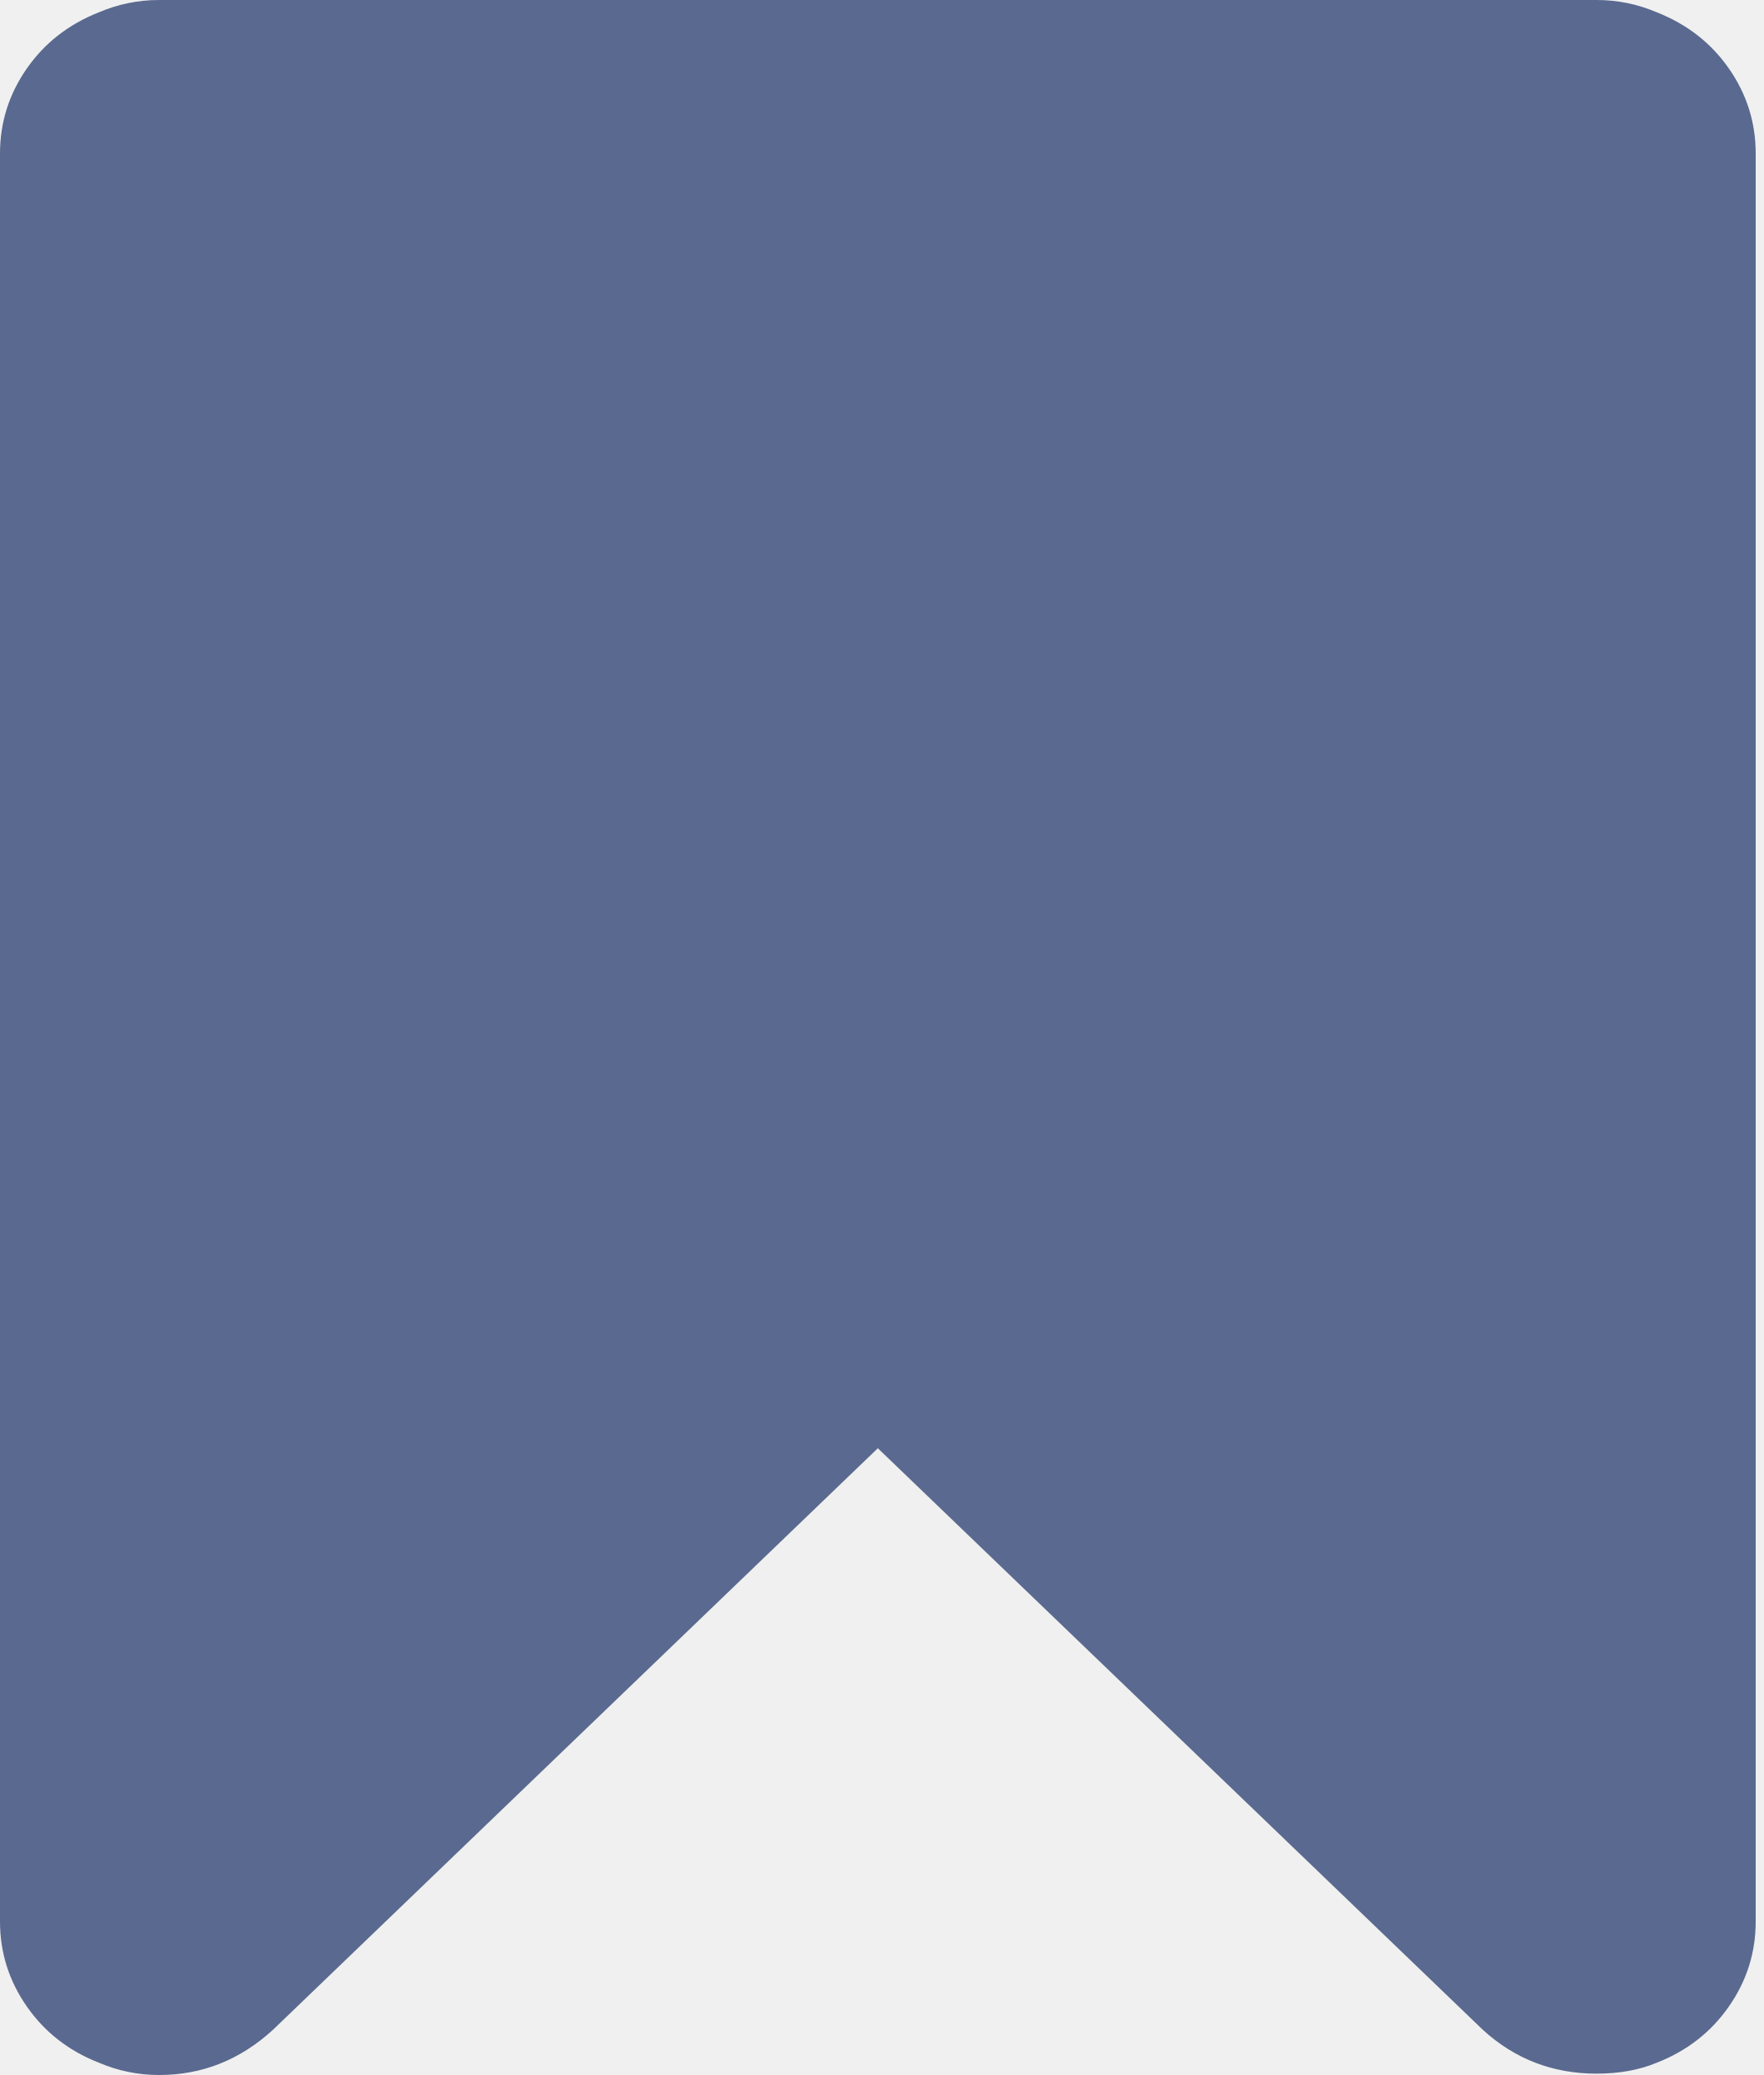
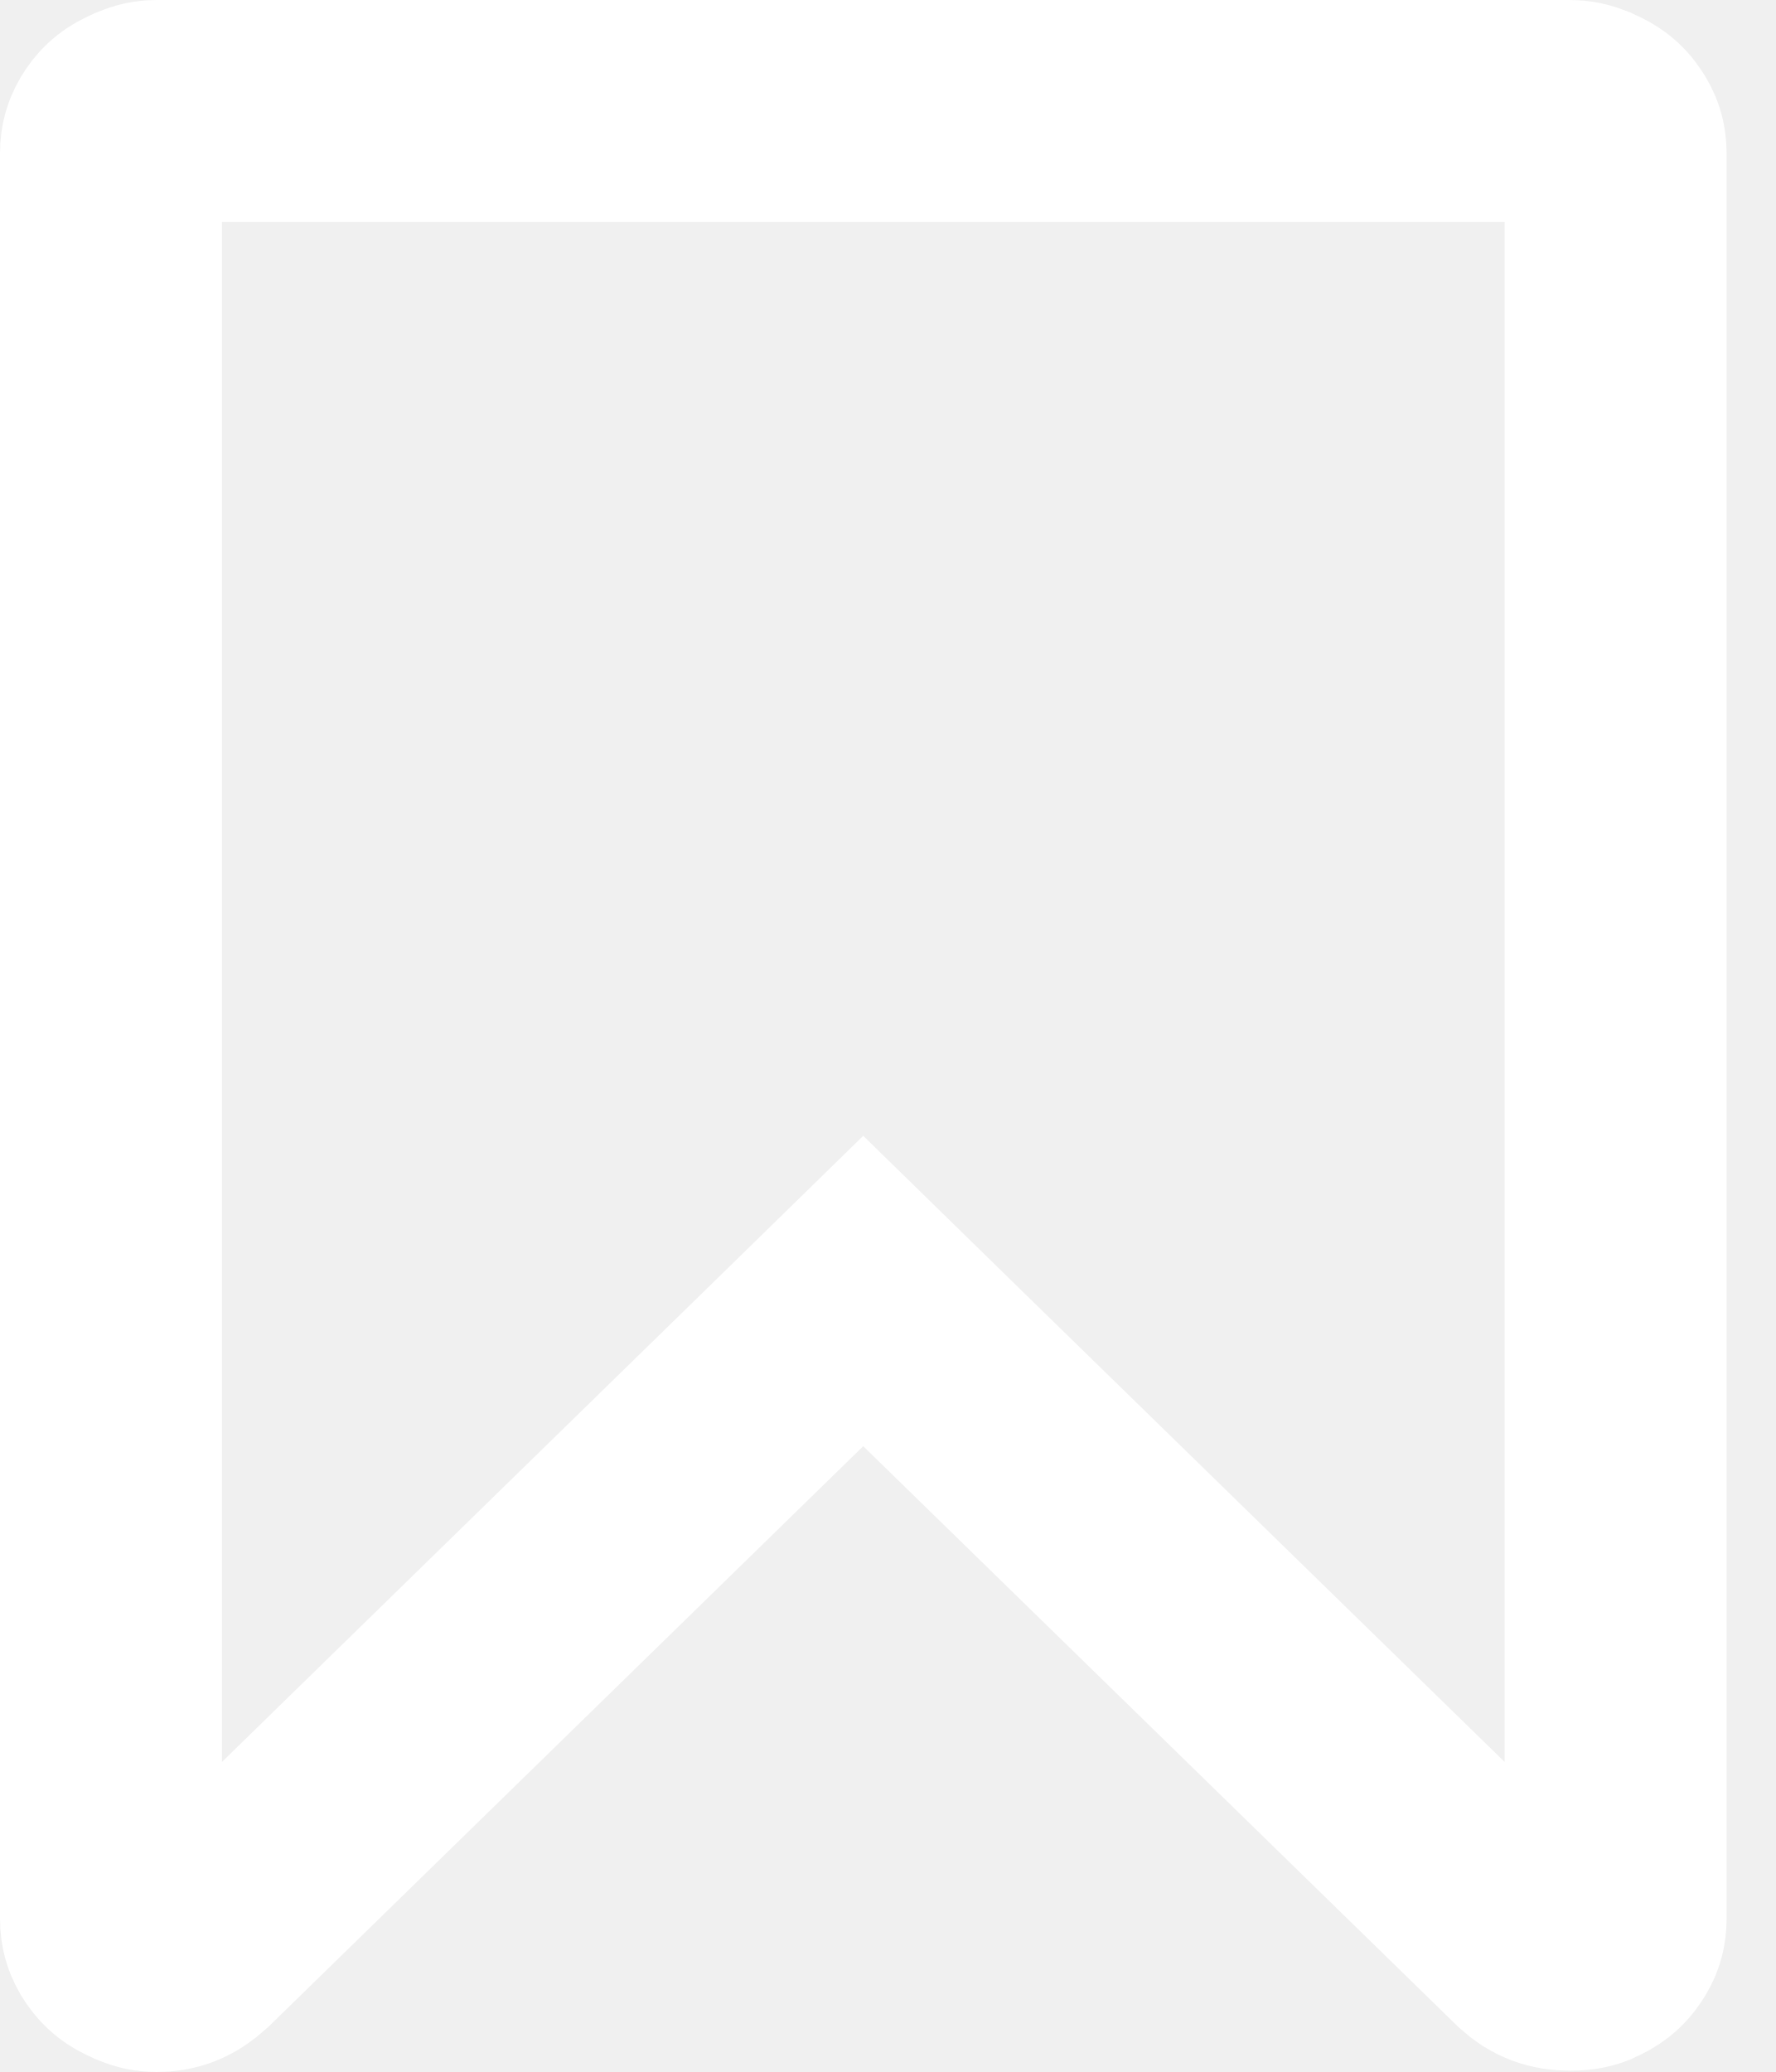
- <svg xmlns="http://www.w3.org/2000/svg" width="17" height="20" viewBox="0 0 17 20" fill="none">
-   <path d="M15.387 0C15.589 0 15.783 0.04 15.968 0.119C16.259 0.234 16.49 0.414 16.662 0.661C16.834 0.908 16.92 1.181 16.92 1.48V18.52C16.92 18.819 16.834 19.092 16.662 19.339C16.49 19.586 16.259 19.767 15.968 19.881C15.801 19.951 15.607 19.987 15.387 19.987C14.964 19.987 14.598 19.846 14.29 19.564L8.46 13.959L2.631 19.564C2.313 19.855 1.948 20 1.533 20C1.331 20 1.137 19.96 0.952 19.881C0.661 19.767 0.43 19.586 0.258 19.339C0.086 19.092 0 18.819 0 18.52V1.48C0 1.181 0.086 0.908 0.258 0.661C0.43 0.414 0.661 0.234 0.952 0.119C1.137 0.04 1.331 0 1.533 0H15.387Z" fill="#5A698F" />
+ <svg xmlns="http://www.w3.org/2000/svg" width="12" height="14" viewBox="0 0 12 14" fill="none">
+   <path d="M10.711 0.771L10.722 0.775L10.732 0.78C10.799 0.807 10.839 0.84 10.87 0.887C10.903 0.935 10.917 0.978 10.917 1.036V12.964C10.917 13.022 10.903 13.065 10.87 13.113C10.839 13.159 10.799 13.193 10.732 13.22L10.724 13.224L10.716 13.227C10.711 13.229 10.681 13.241 10.609 13.241C10.508 13.241 10.44 13.214 10.369 13.15L6.357 9.235L5.833 8.723L5.309 9.235L1.298 13.15C1.213 13.228 1.142 13.25 1.057 13.25C1.02 13.25 0.988 13.243 0.955 13.229L0.945 13.225L0.935 13.22C0.867 13.193 0.828 13.159 0.796 13.113C0.764 13.065 0.75 13.022 0.75 12.964V1.036C0.75 0.978 0.764 0.935 0.796 0.887C0.828 0.84 0.867 0.807 0.935 0.78L0.945 0.775L0.955 0.771C0.988 0.757 1.02 0.75 1.057 0.75H10.609C10.647 0.75 10.678 0.757 10.711 0.771Z" stroke="white" stroke-width="1.5" />
</svg>
